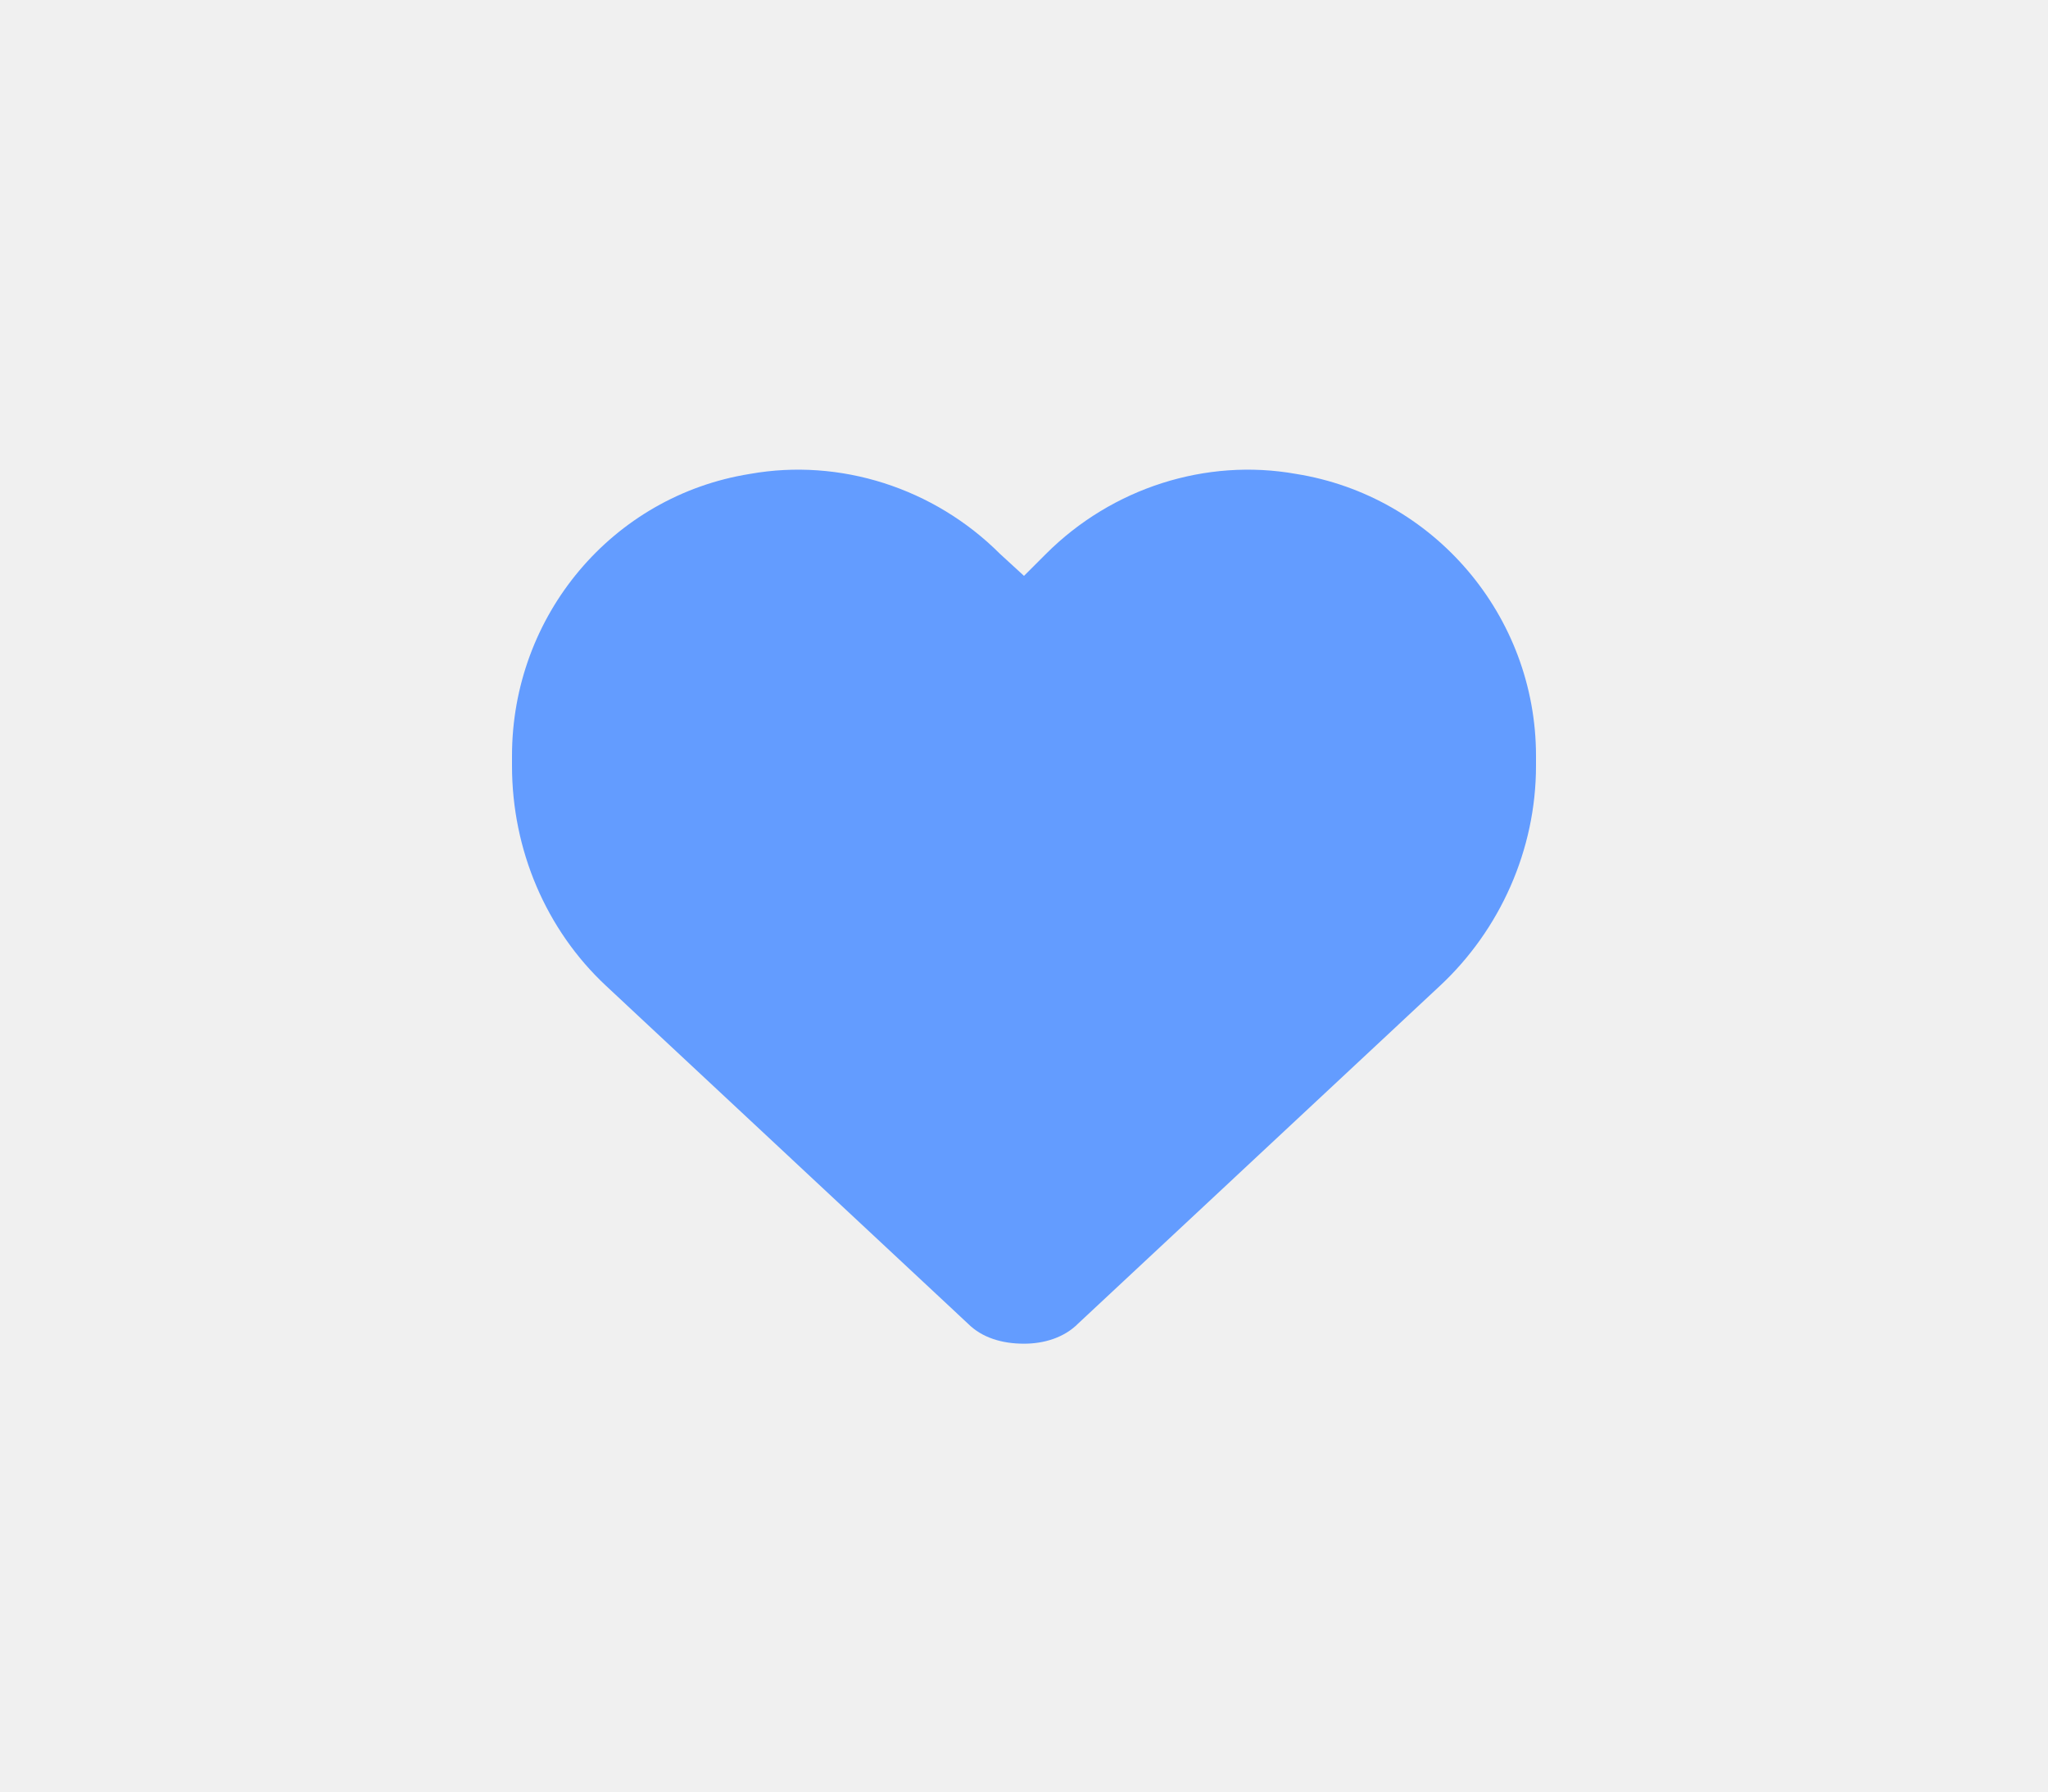
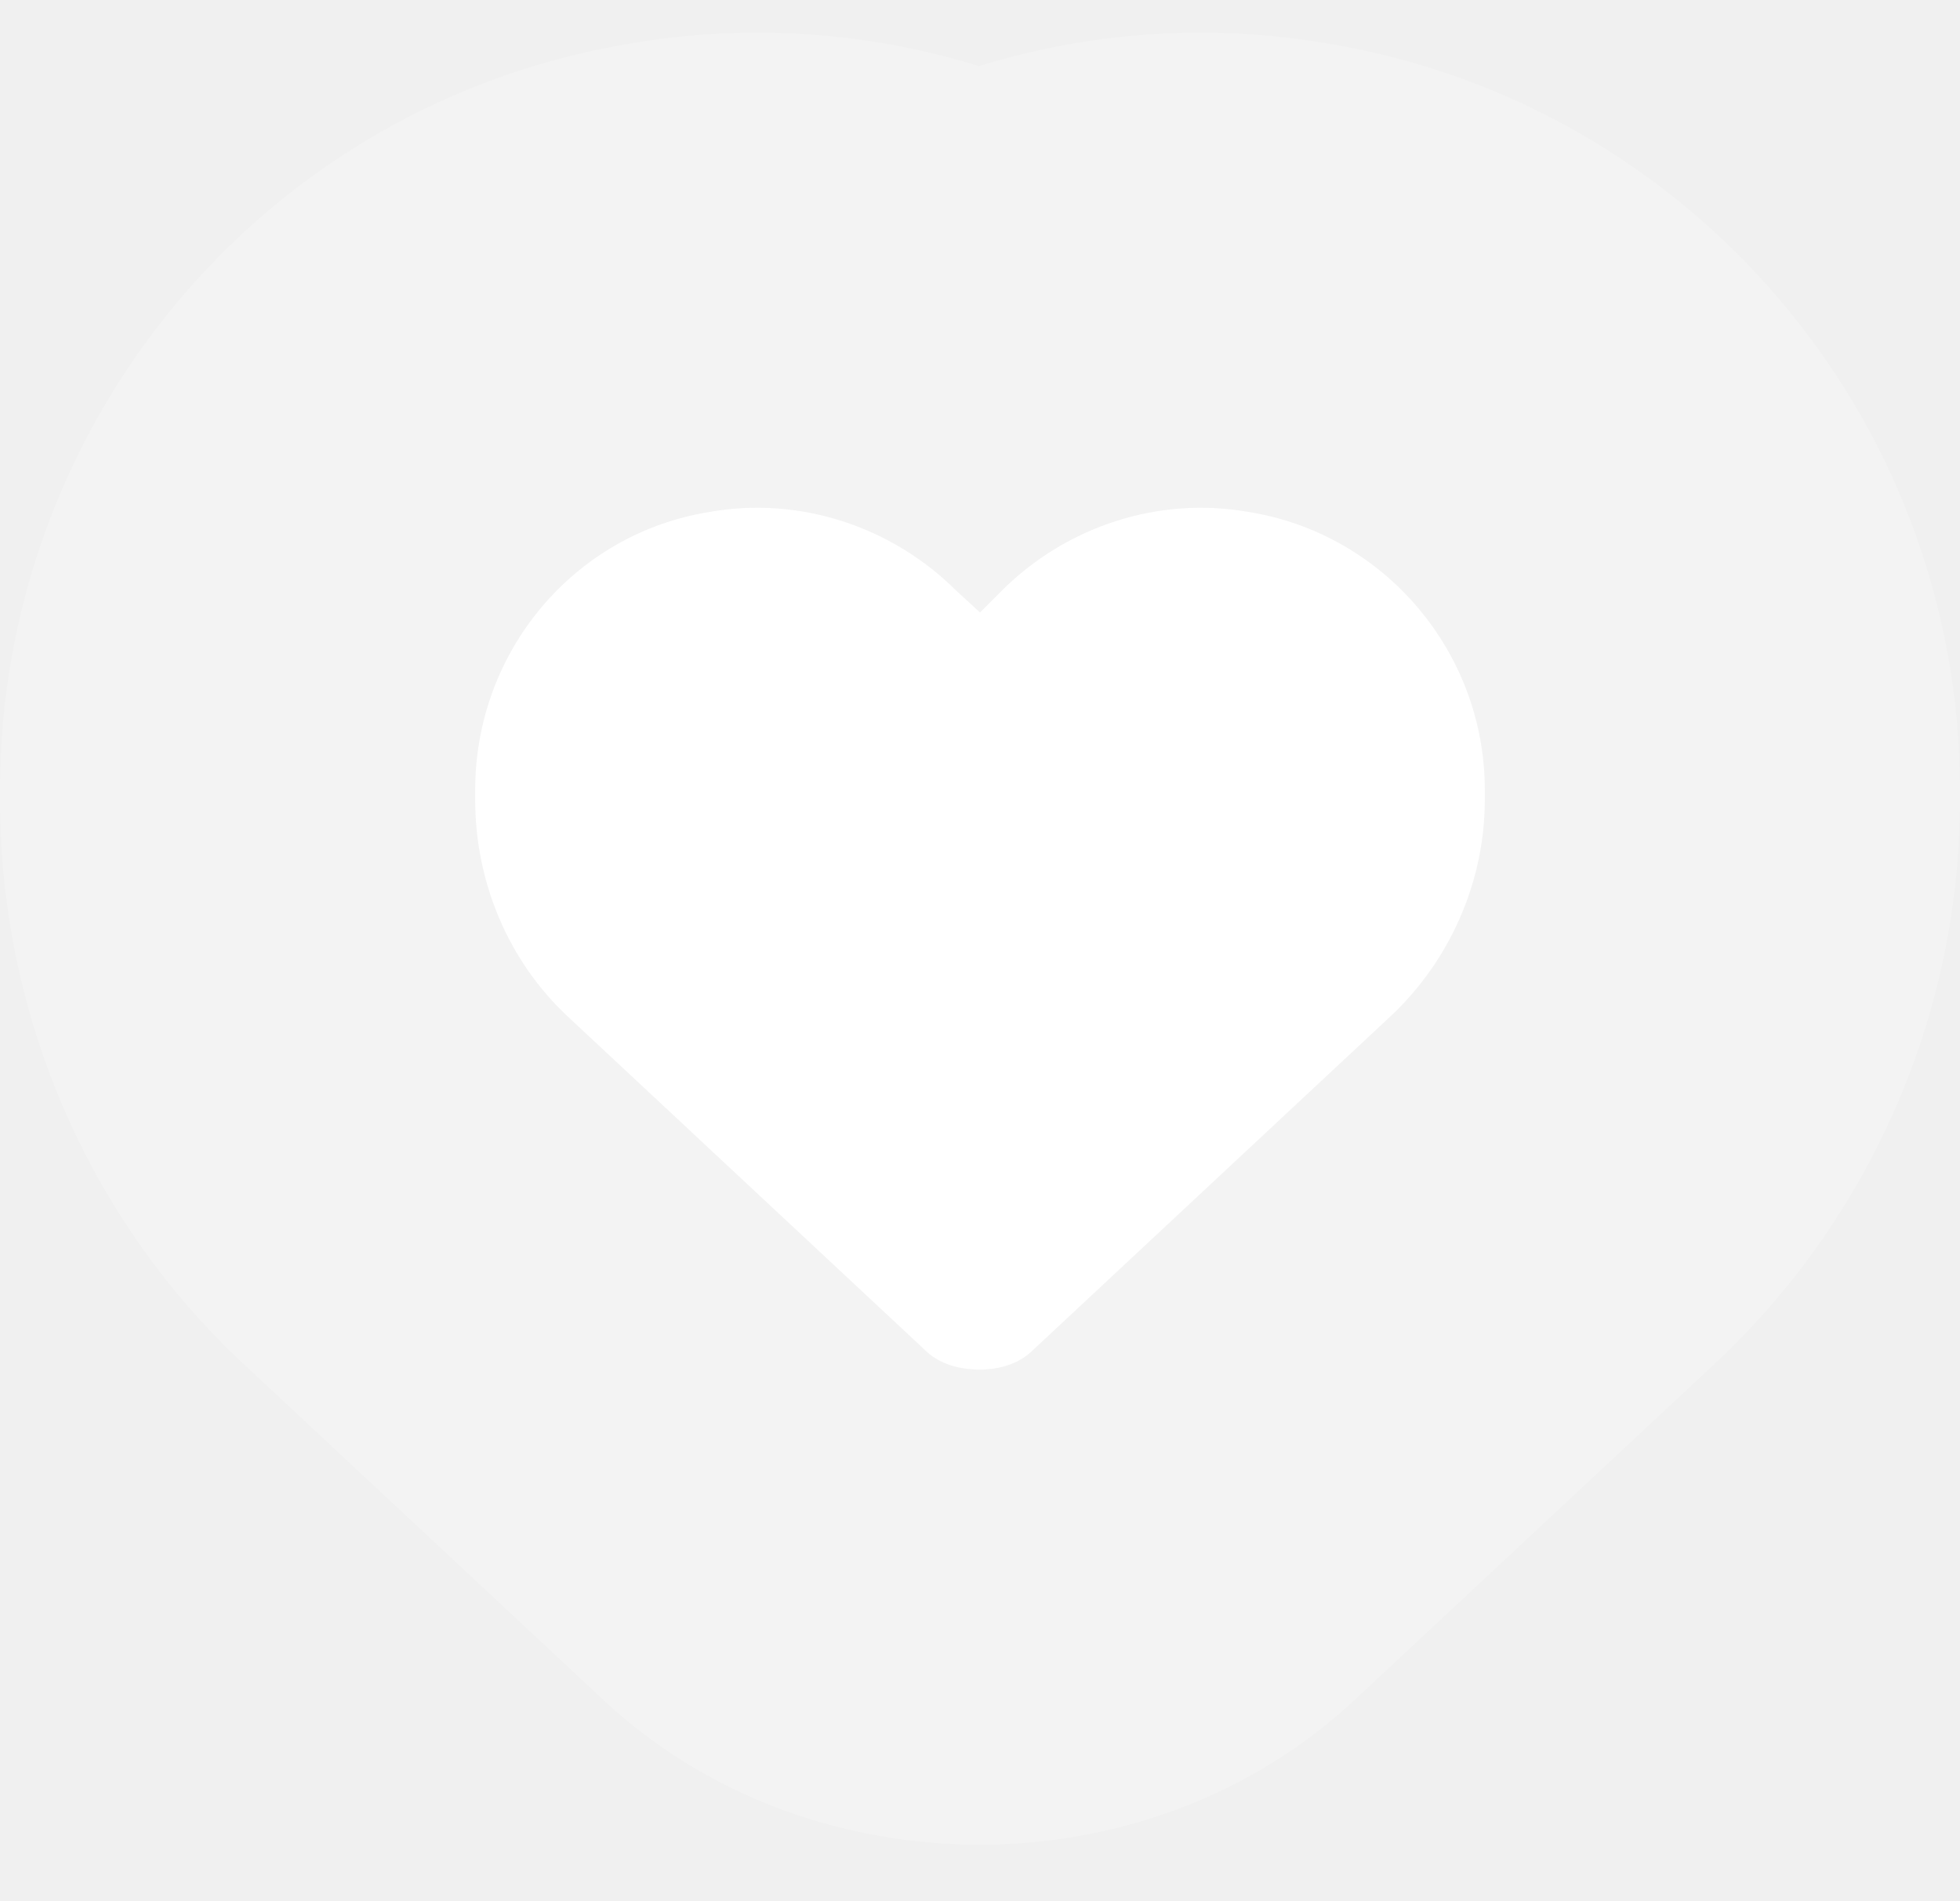
- <svg xmlns="http://www.w3.org/2000/svg" width="40" height="35" viewBox="0 0 40 35" fill="none">
-   <g clip-path="url(#clip0_309_3)">
-     <path d="M10 14.961V14.766C10 12.031 11.953 9.688 14.648 9.258C16.406 8.945 18.242 9.531 19.531 10.82L20 11.25L20.43 10.82C21.719 9.531 23.555 8.945 25.312 9.258C28.008 9.688 30 12.031 30 14.766V14.961C30 16.602 29.297 18.164 28.125 19.258L21.055 25.859C20.781 26.133 20.391 26.25 20 26.25C19.57 26.25 19.18 26.133 18.906 25.859L11.836 19.258C10.664 18.164 10 16.602 10 14.961Z" fill="#639CFF" />
-   </g>
+ <svg xmlns="http://www.w3.org/2000/svg" width="33" height="32" viewBox="0 0 33 32" fill="none">
+   <mask id="path-1-outside-1_216_10" maskUnits="userSpaceOnUse" x="0" y="0" width="33" height="32" fill="black">
+     <rect fill="white" width="33" height="32" />
+     <path d="M8 13.467V13.301C8 10.977 9.66 8.984 11.951 8.619C13.445 8.354 15.006 8.852 16.102 9.947L16.5 10.312L16.865 9.947C17.961 8.852 19.521 8.354 21.016 8.619C23.307 8.984 25 10.977 25 13.301V13.467C25 14.861 24.402 16.189 23.406 17.119L17.396 22.73C17.164 22.963 16.832 23.062 16.5 23.062C16.135 23.062 15.803 22.963 15.57 22.73L9.561 17.119C8.564 16.189 8 14.861 8 13.467Z" />
+   </mask>
+   <path d="M8 13.467V13.301C8 10.977 9.66 8.984 11.951 8.619C13.445 8.354 15.006 8.852 16.102 9.947L16.5 10.312L16.865 9.947C17.961 8.852 19.521 8.354 21.016 8.619C23.307 8.984 25 10.977 25 13.301V13.467C25 14.861 24.402 16.189 23.406 17.119L17.396 22.73C17.164 22.963 16.832 23.062 16.5 23.062C16.135 23.062 15.803 22.963 15.57 22.73L9.561 17.119C8.564 16.189 8 14.861 8 13.467Z" fill="white" />
+   <path d="M11.951 8.619L13.211 16.519L13.281 16.508L13.351 16.496L11.951 8.619ZM16.102 9.947L10.445 15.604L10.568 15.727L10.696 15.845L16.102 9.947ZM16.5 10.312L11.094 16.21L16.741 21.386L22.157 15.969L16.5 10.312ZM21.016 8.619L19.615 16.496L19.686 16.508L19.756 16.519L21.016 8.619ZM23.406 17.119L17.948 11.271L17.947 11.272L23.406 17.119ZM17.396 22.73L11.937 16.883L11.837 16.977L11.74 17.074L17.396 22.73ZM15.57 22.73L21.227 17.074L21.13 16.977L21.03 16.883L15.57 22.73ZM9.561 17.119L15.02 11.272L15.019 11.271L9.561 17.119ZM16 13.467V13.301H0V13.467H16ZM16 13.301C16 14.807 14.902 16.25 13.211 16.519L10.692 0.719C4.418 1.719 0 7.146 0 13.301H16ZM13.351 16.496C12.216 16.698 11.157 16.316 10.445 15.604L21.758 4.29C18.855 1.387 14.675 0.009 10.551 0.743L13.351 16.496ZM10.696 15.845L11.094 16.21L21.906 4.415L21.507 4.05L10.696 15.845ZM22.157 15.969L22.522 15.604L11.208 4.29L10.843 4.656L22.157 15.969ZM22.522 15.604C21.81 16.316 20.751 16.698 19.615 16.496L22.416 0.743C18.292 0.009 14.112 1.387 11.208 4.29L22.522 15.604ZM19.756 16.519C18.144 16.262 17 14.889 17 13.301H33C33 7.064 28.469 1.706 22.275 0.719L19.756 16.519ZM17 13.301V13.467H33V13.301H17ZM17 13.467C17 12.591 17.362 11.818 17.948 11.271L28.865 22.968C31.443 20.561 33 17.132 33 13.467H17ZM17.947 11.272L11.937 16.883L22.856 28.578L28.866 22.966L17.947 11.272ZM11.74 17.074C13.425 15.388 15.385 15.062 16.5 15.062V31.062C18.279 31.062 20.903 30.538 23.053 28.387L11.74 17.074ZM16.5 15.062C17.473 15.062 19.484 15.33 21.227 17.074L9.913 28.387C12.122 30.595 14.796 31.062 16.5 31.062V15.062ZM21.03 16.883L15.02 11.272L4.101 22.966L10.111 28.578L21.03 16.883ZM15.019 11.271C15.7 11.906 16 12.722 16 13.467H0C0 17.001 1.429 20.473 4.102 22.968L15.019 11.271Z" fill="url(#paint0_linear_216_10)" fill-opacity="0.45" mask="url(#path-1-outside-1_216_10)" />
  <defs>
-     <clipPath id="clip0_309_3">
-       <rect width="40" height="35" fill="white" />
-     </clipPath>
+     <linearGradient id="paint0_linear_216_10" x1="16.5" y1="7" x2="16.5" y2="24" gradientUnits="userSpaceOnUse">
+       <stop stop-color="white" stop-opacity="0.39" />
+       <stop offset="1" stop-color="white" stop-opacity="0.51" />
+     </linearGradient>
  </defs>
</svg>
